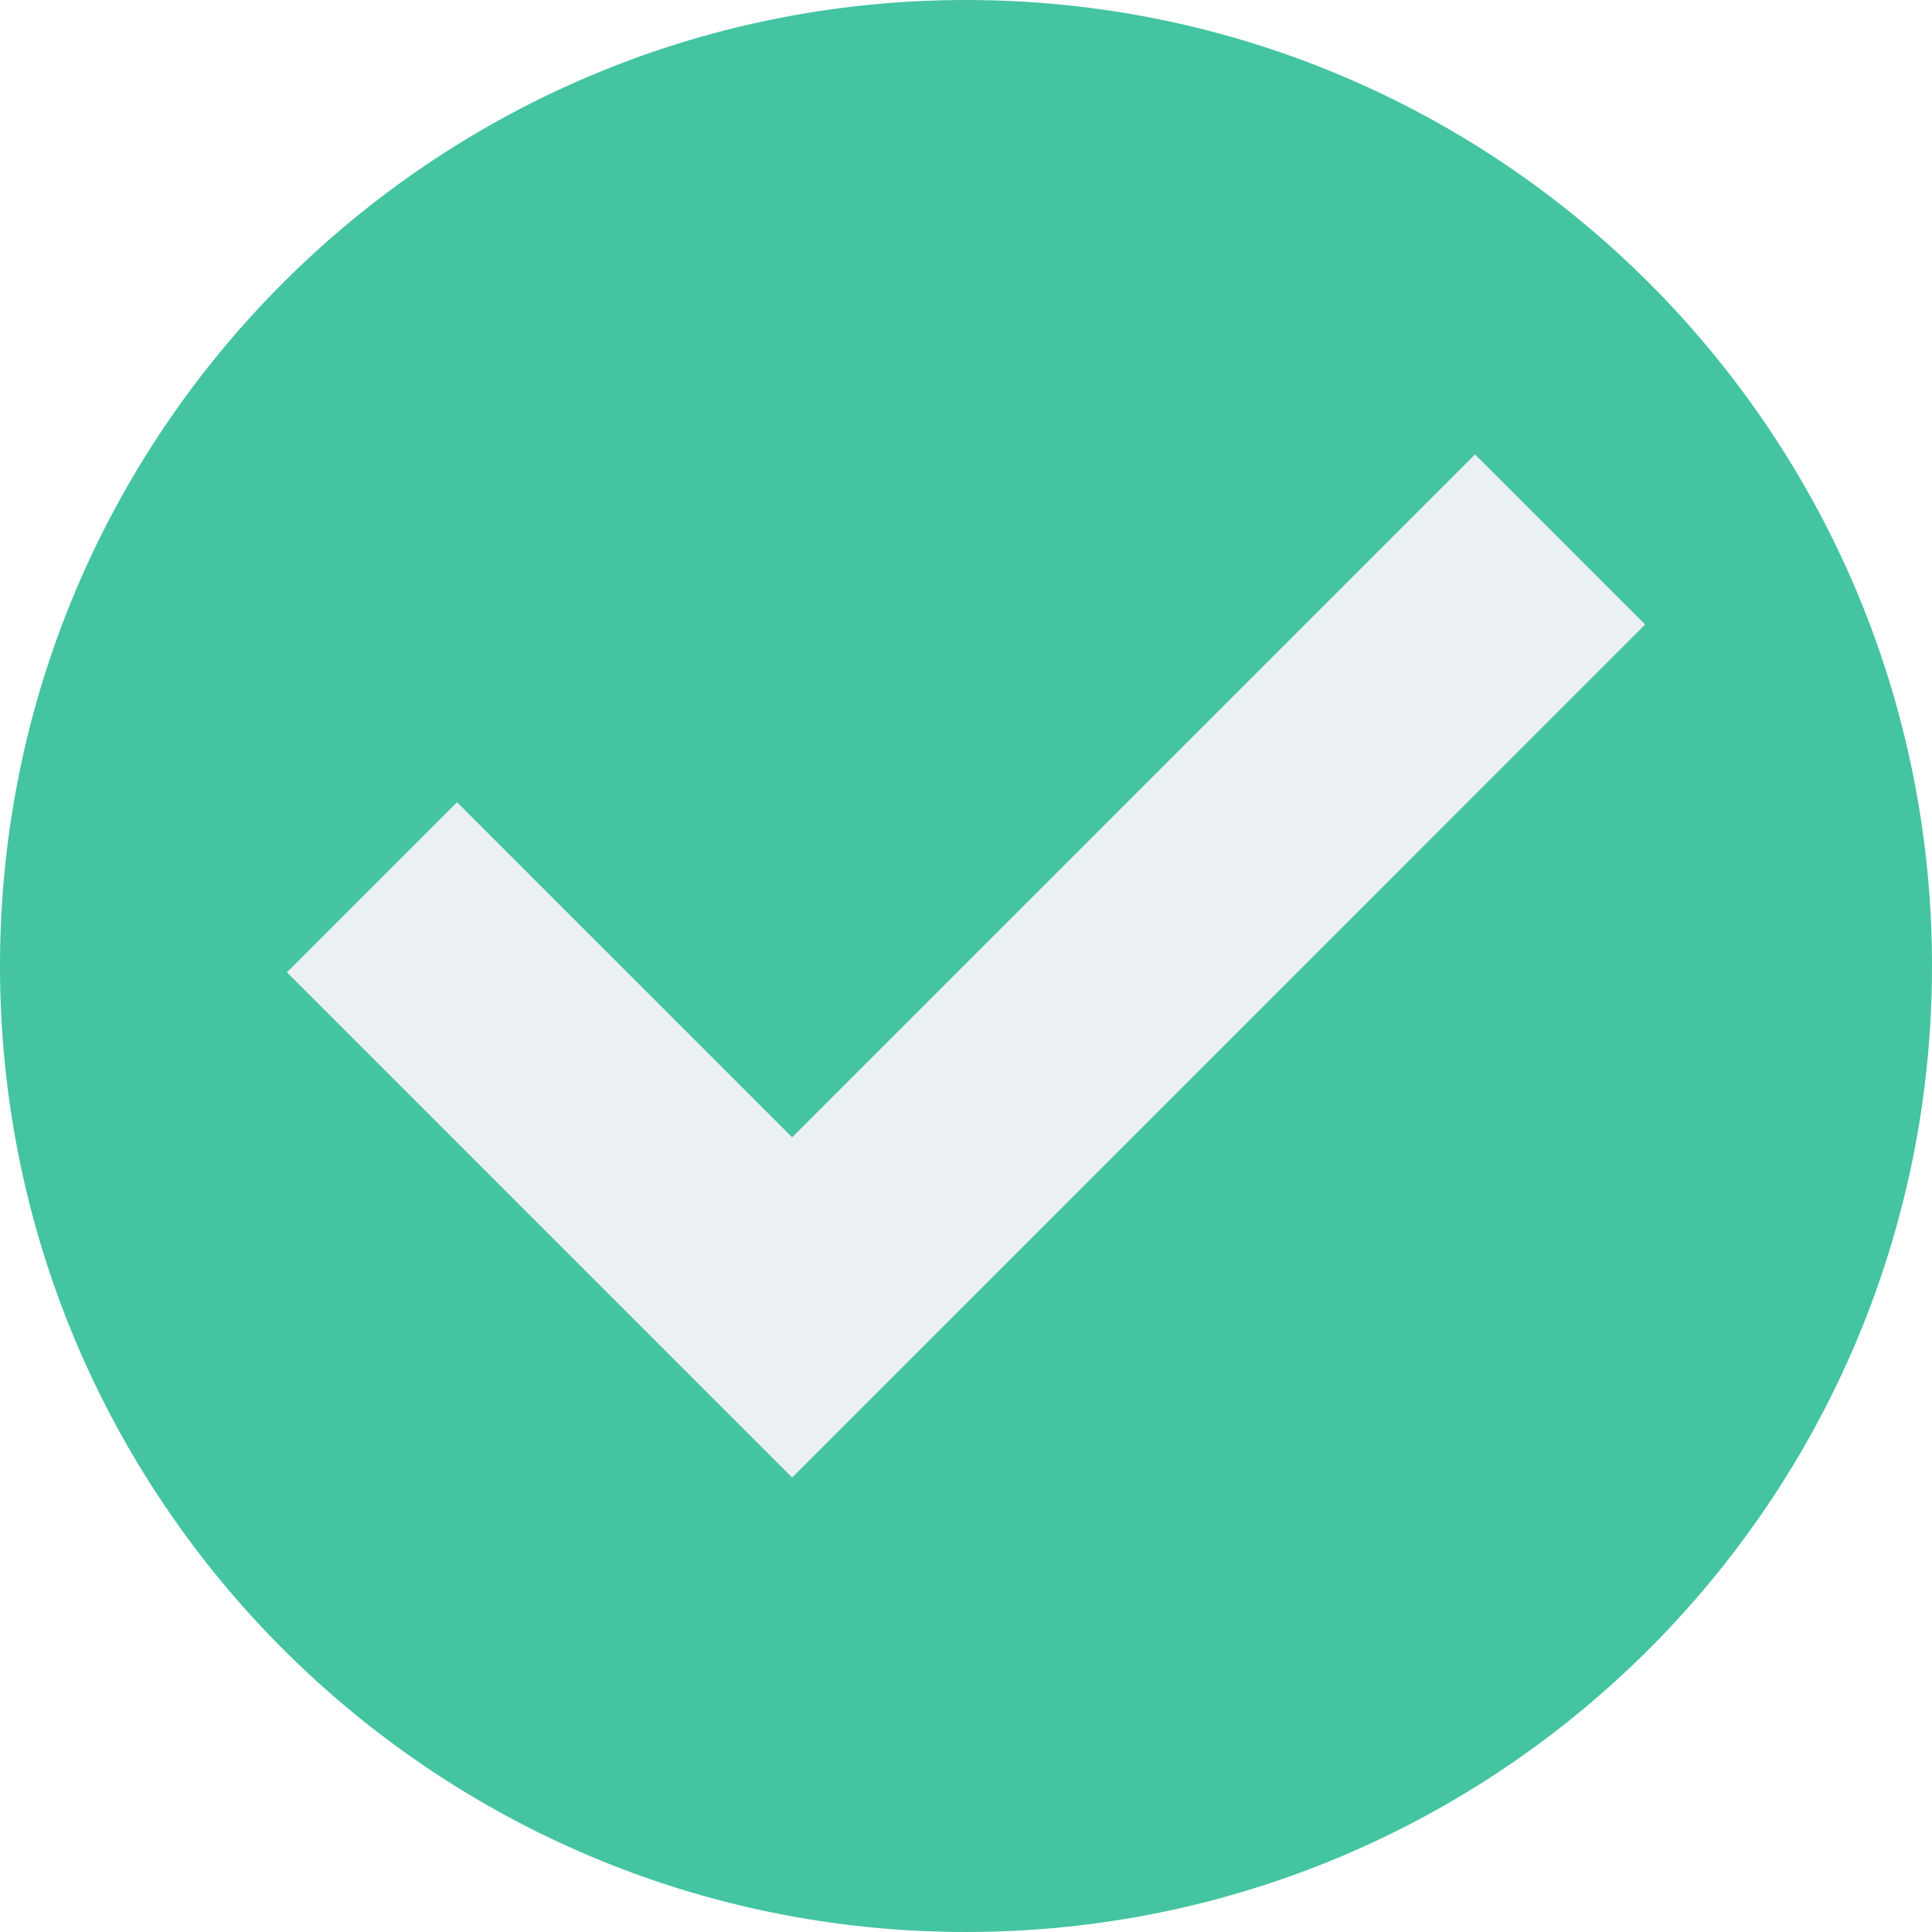
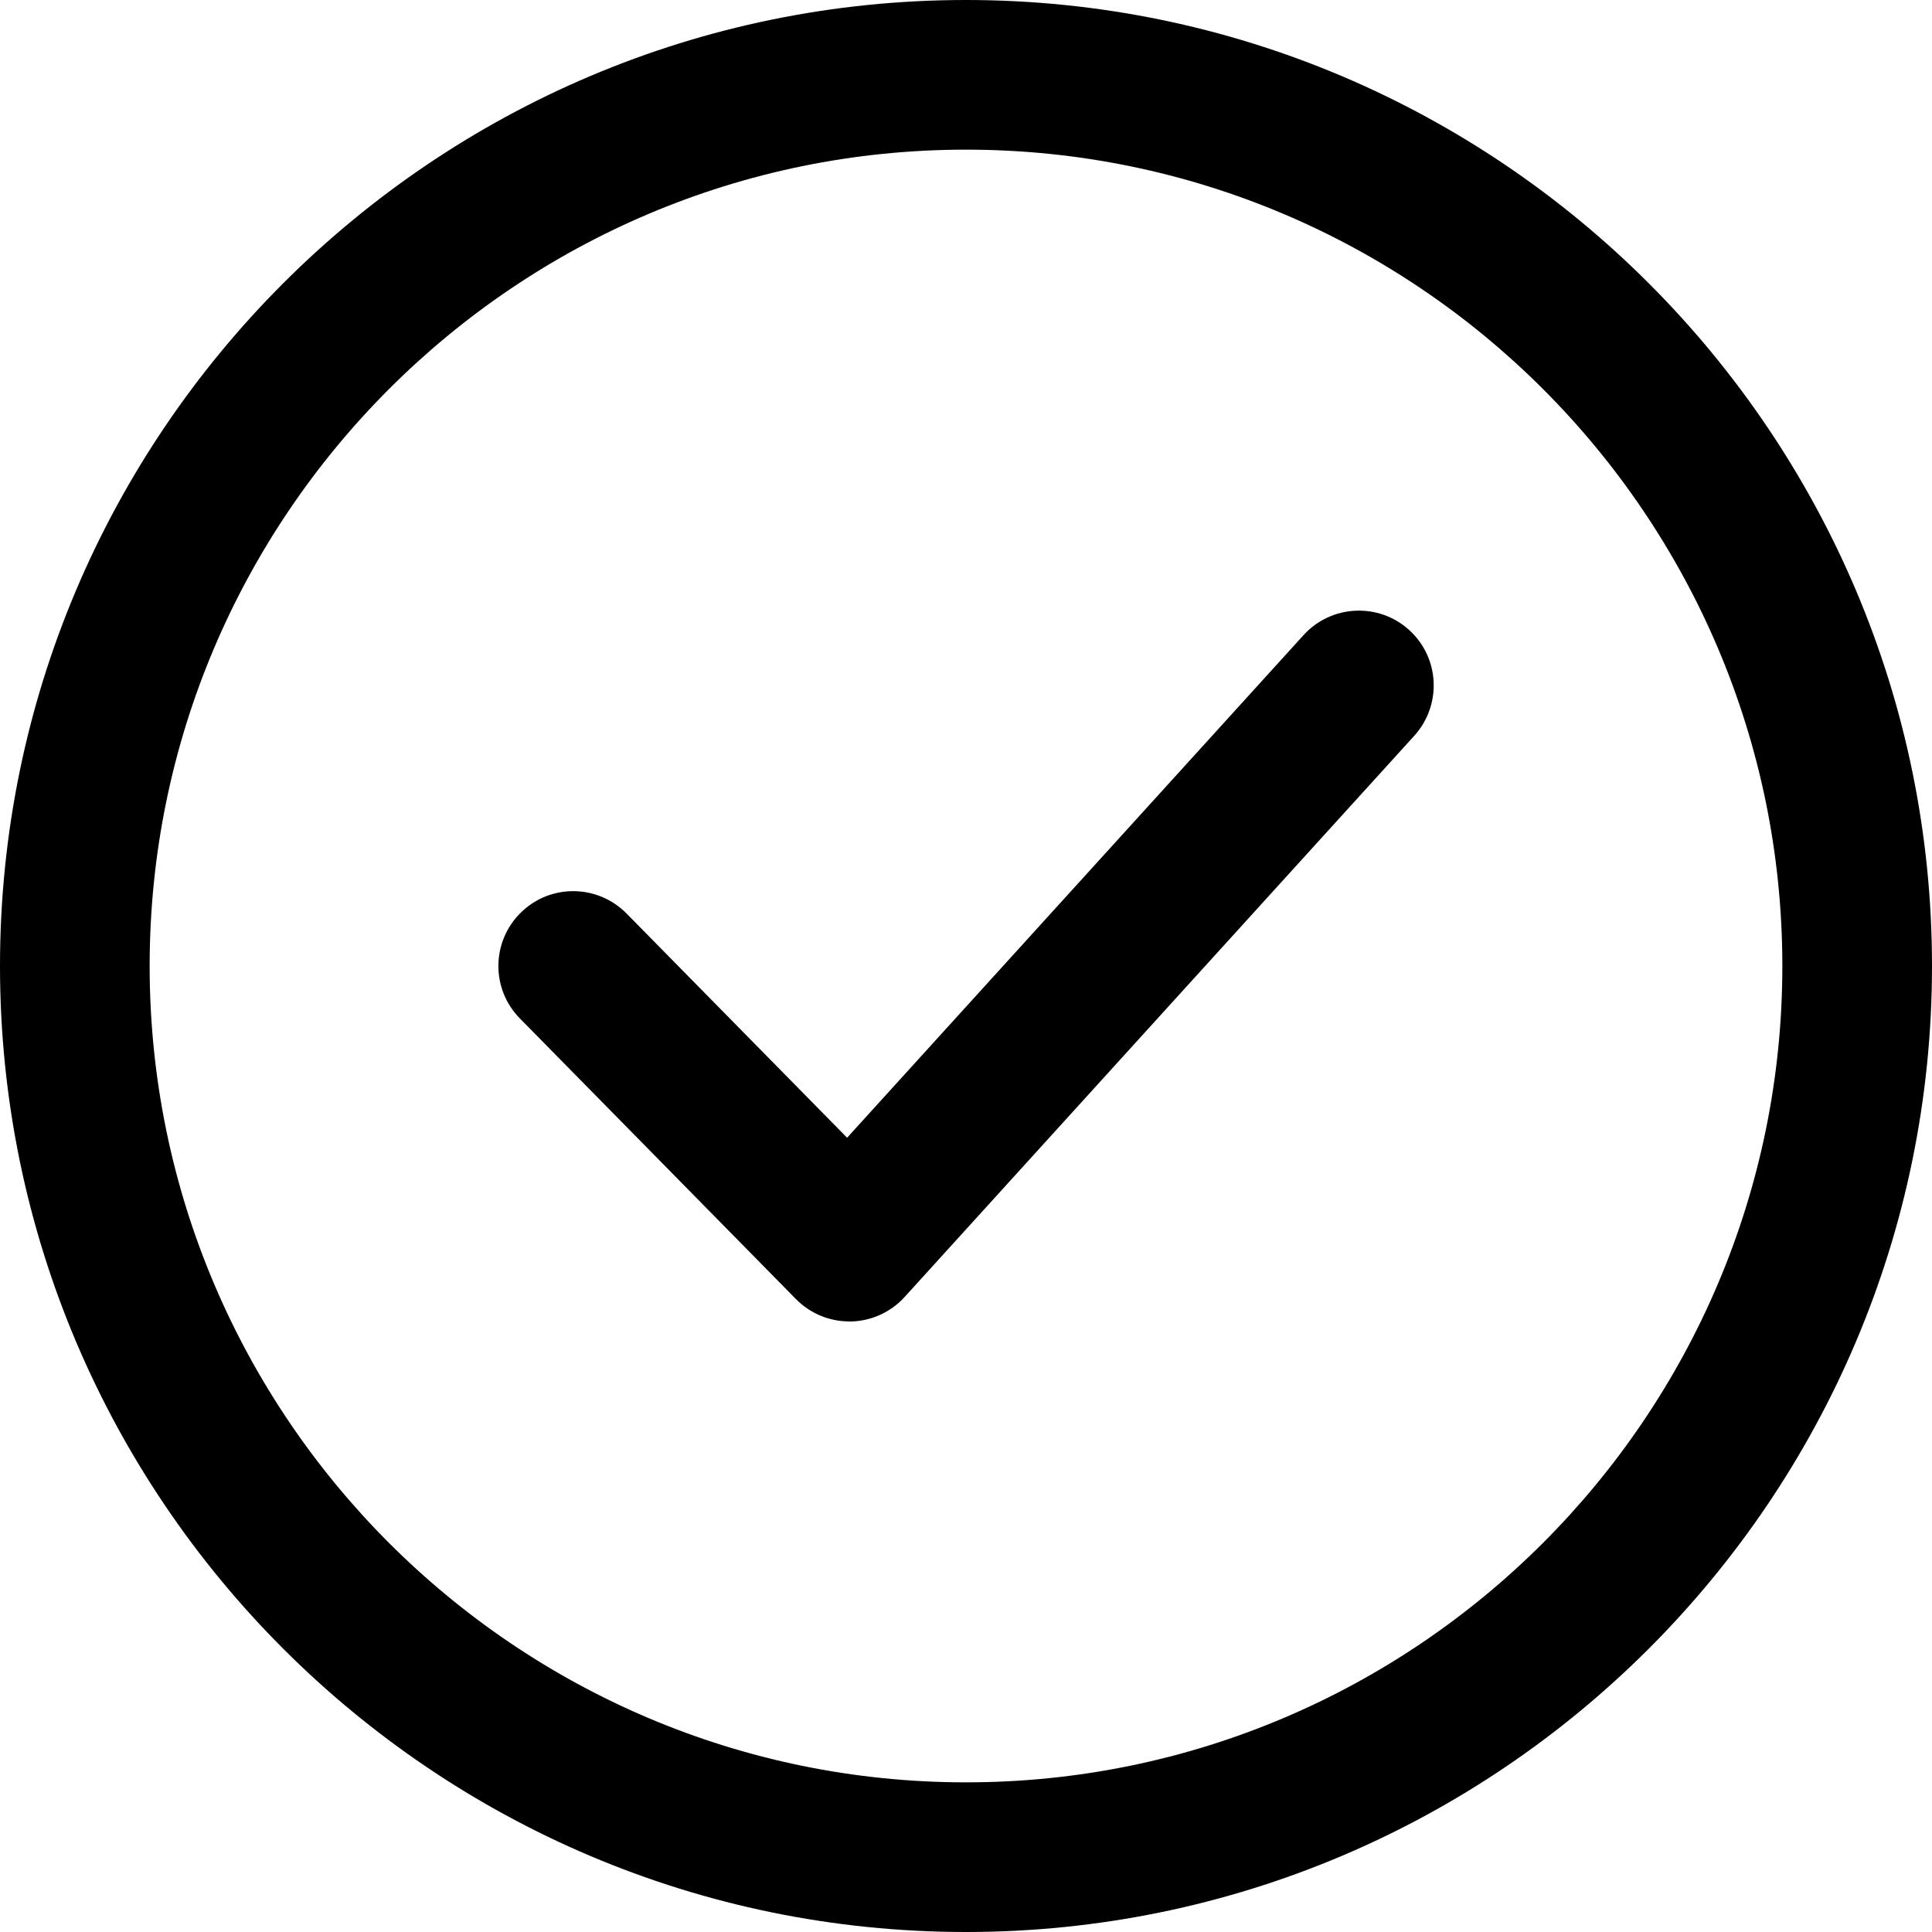
- <svg xmlns="http://www.w3.org/2000/svg" version="1.1" id="Capa_1" x="0px" y="0px" viewBox="0 0 468.293 468.293" style="enable-background:new 0 0 468.293 468.293;" xml:space="preserve">
-   <circle style="fill:#44C4A1;" cx="234.146" cy="234.146" r="234.146" />
-   <polygon style="fill:#EBF0F3;" points="357.52,110.145 191.995,275.67 110.773,194.451 69.534,235.684 191.995,358.148   398.759,151.378 " />
+ <svg xmlns="http://www.w3.org/2000/svg" version="1.1" id="Capa_1" x="0px" y="0px" viewBox="0 0 512 512" style="enable-background:new 0 0 512 512;" xml:space="preserve">
+   <g>
+     <g>
+       <path d="M256,0C114.833,0,0,114.833,0,256s114.833,256,256,256s256-114.853,256-256S397.167,0,256,0z M256,472.341    c-119.275,0-216.341-97.046-216.341-216.341S136.725,39.659,256,39.659c119.295,0,216.341,97.046,216.341,216.341    S375.275,472.341,256,472.341z" />
+     </g>
+   </g>
+   <g>
+     <g>
+       <path d="M373.451,166.965c-8.071-7.337-20.623-6.762-27.999,1.348L224.491,301.509l-58.438-59.409    c-7.714-7.813-20.246-7.932-28.039-0.238c-7.813,7.674-7.932,20.226-0.238,28.039l73.151,74.361    c3.748,3.807,8.824,5.929,14.138,5.929c0.119,0,0.258,0,0.377,0.02c5.473-0.119,10.629-2.459,14.297-6.504l135.059-148.722    C382.156,186.854,381.561,174.322,373.451,166.965z" />
+     </g>
+   </g>
  <g>
</g>
  <g>
</g>
  <g>
</g>
  <g>
</g>
  <g>
</g>
  <g>
</g>
  <g>
</g>
  <g>
</g>
  <g>
</g>
  <g>
</g>
  <g>
</g>
  <g>
</g>
  <g>
</g>
  <g>
</g>
  <g>
</g>
</svg>
